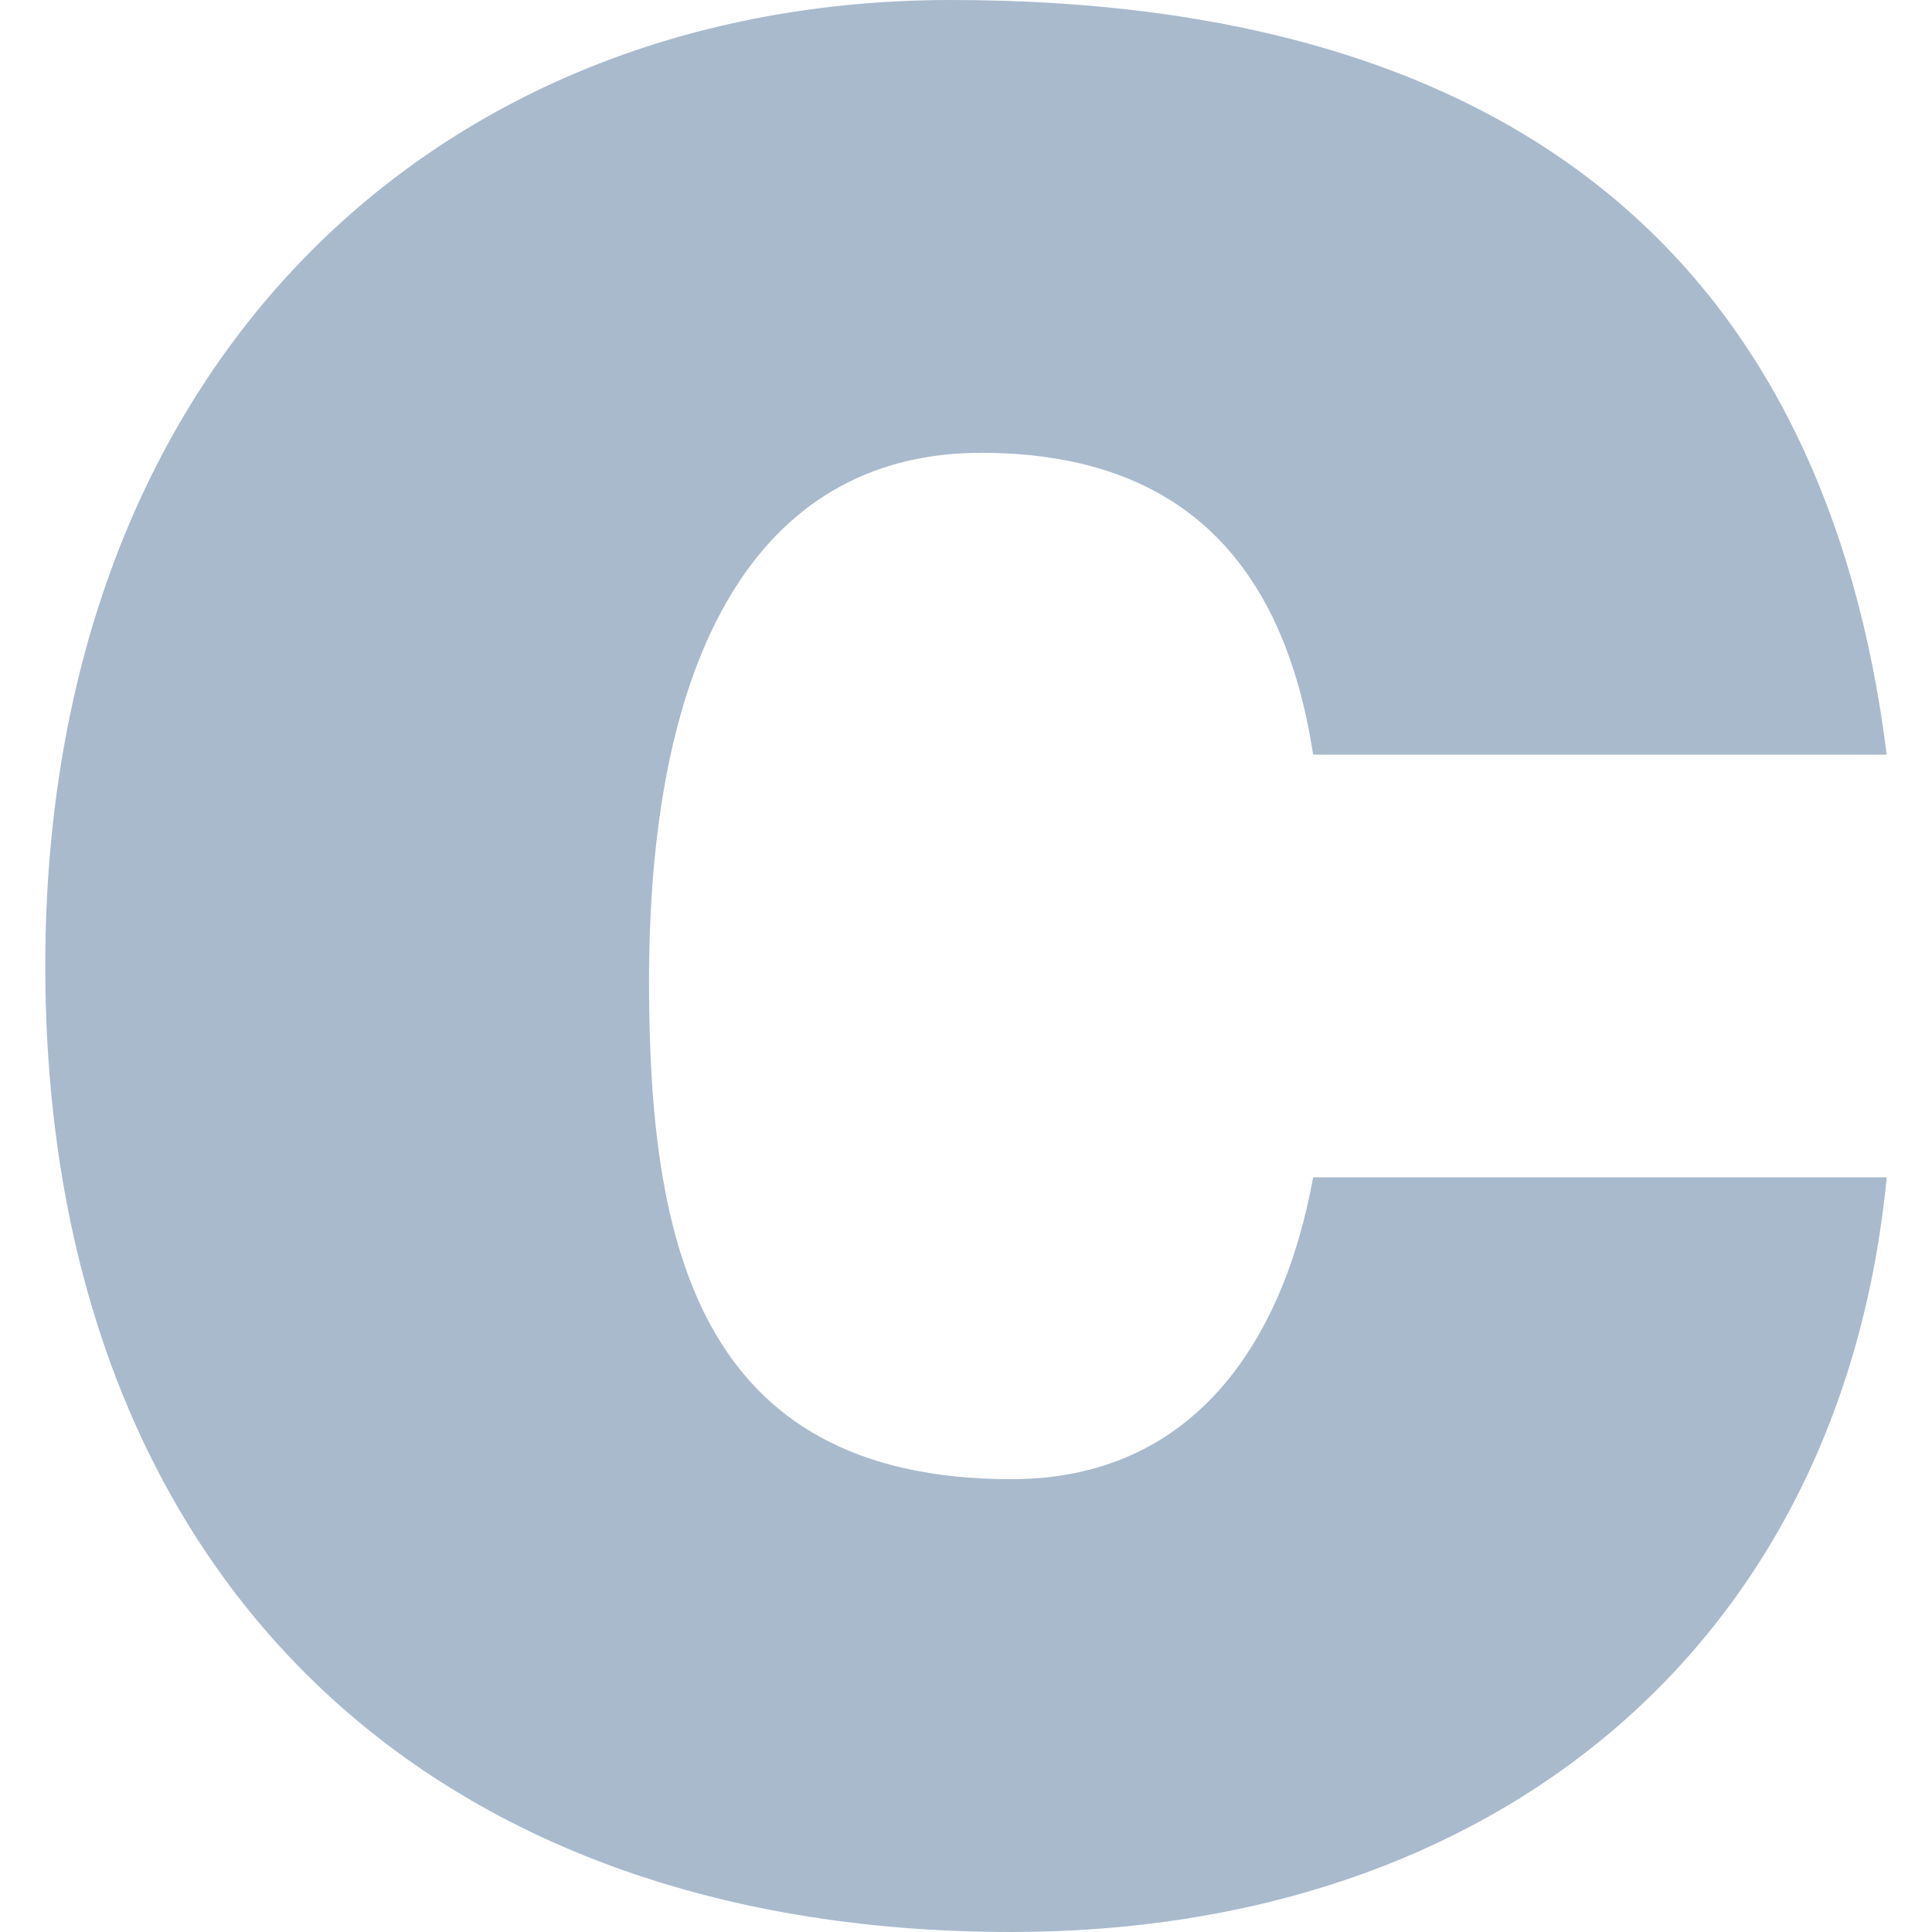
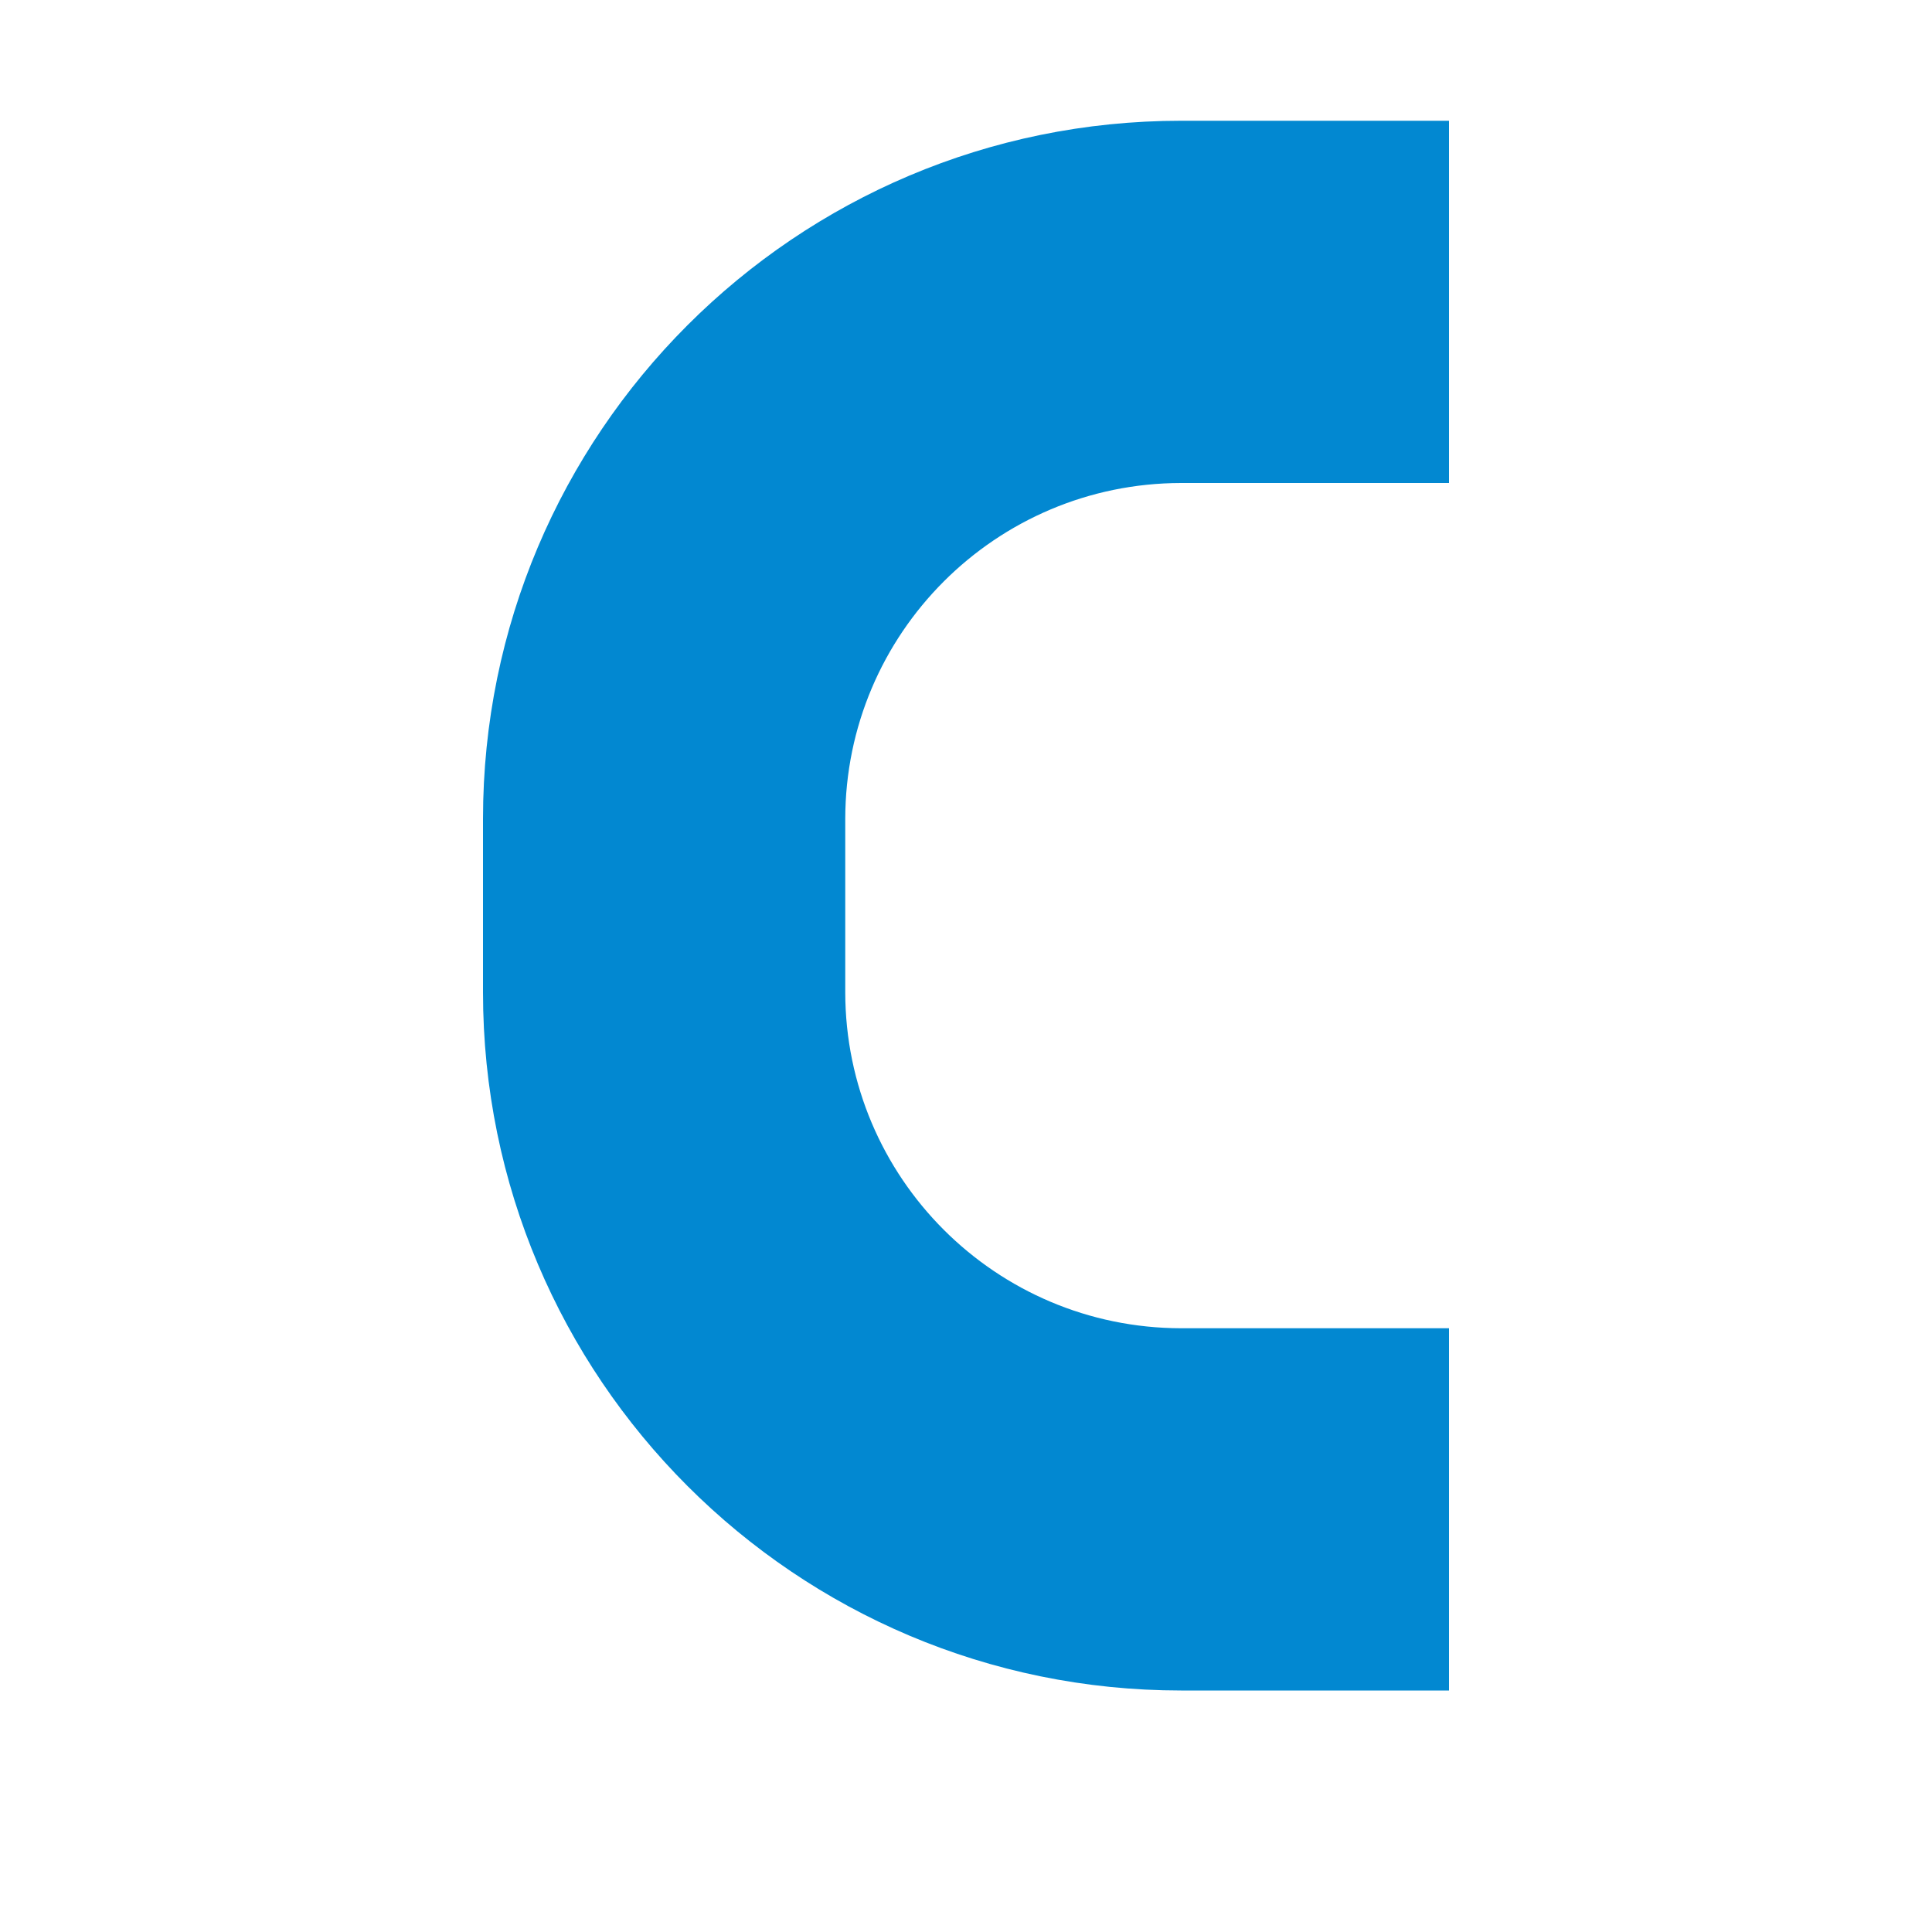
- <svg xmlns="http://www.w3.org/2000/svg" viewBox="0 0 128 128">
-   <path fill="#a9bacd" d="M125 50c-4-32-24-50-62-50C29 0 3 24 3 64c0 39 24 64 64 64 32 0 55-19 58-50H87c-2 11-8 20-20 20-21 0-24-16-24-33 0-23 8-35 22-35 13 0 20 7 22 20z" />
+ <svg xmlns="http://www.w3.org/2000/svg" viewBox="0 0 32 32">
+   <path fill="#0288d1" d="M19.563 22A5.57 5.57 0 0 1 14 16.437v-2.873A5.57 5.57 0 0 1 19.563 8H24V2h-4.437A11.563 11.563 0 0 0 8 13.563v2.873A11.564 11.564 0 0 0 19.563 28H24v-6Z" />
</svg>
